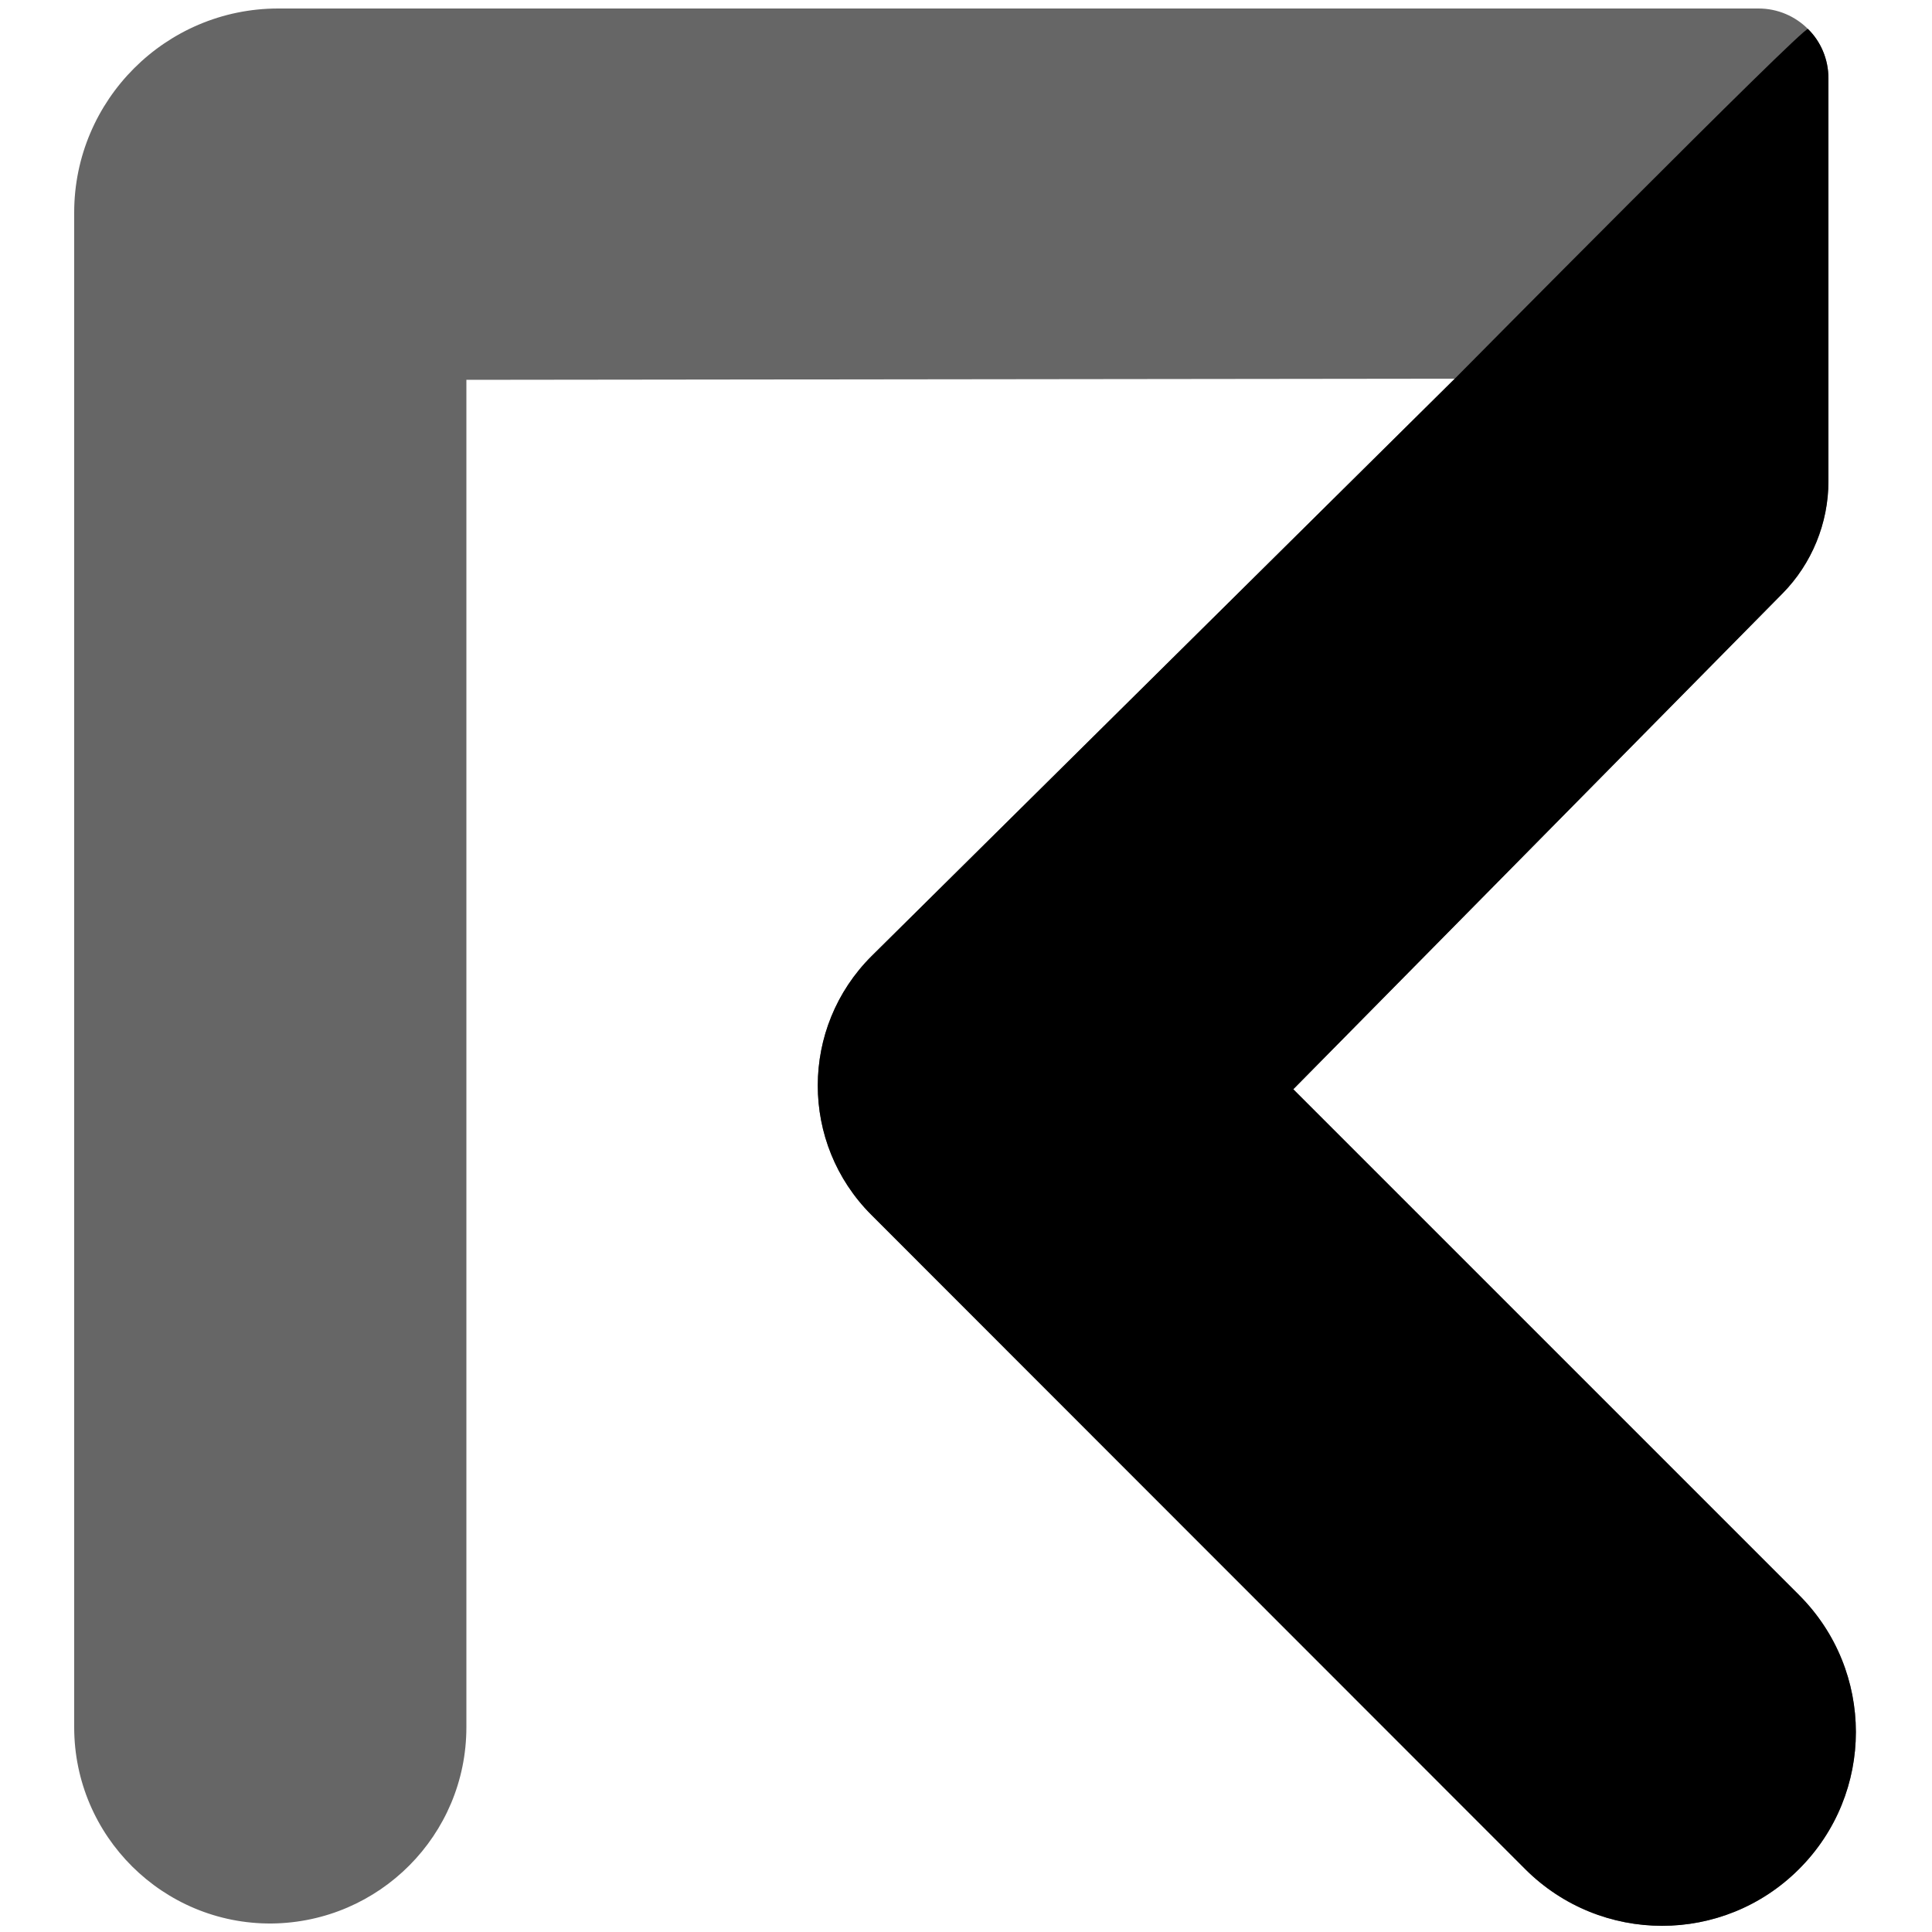
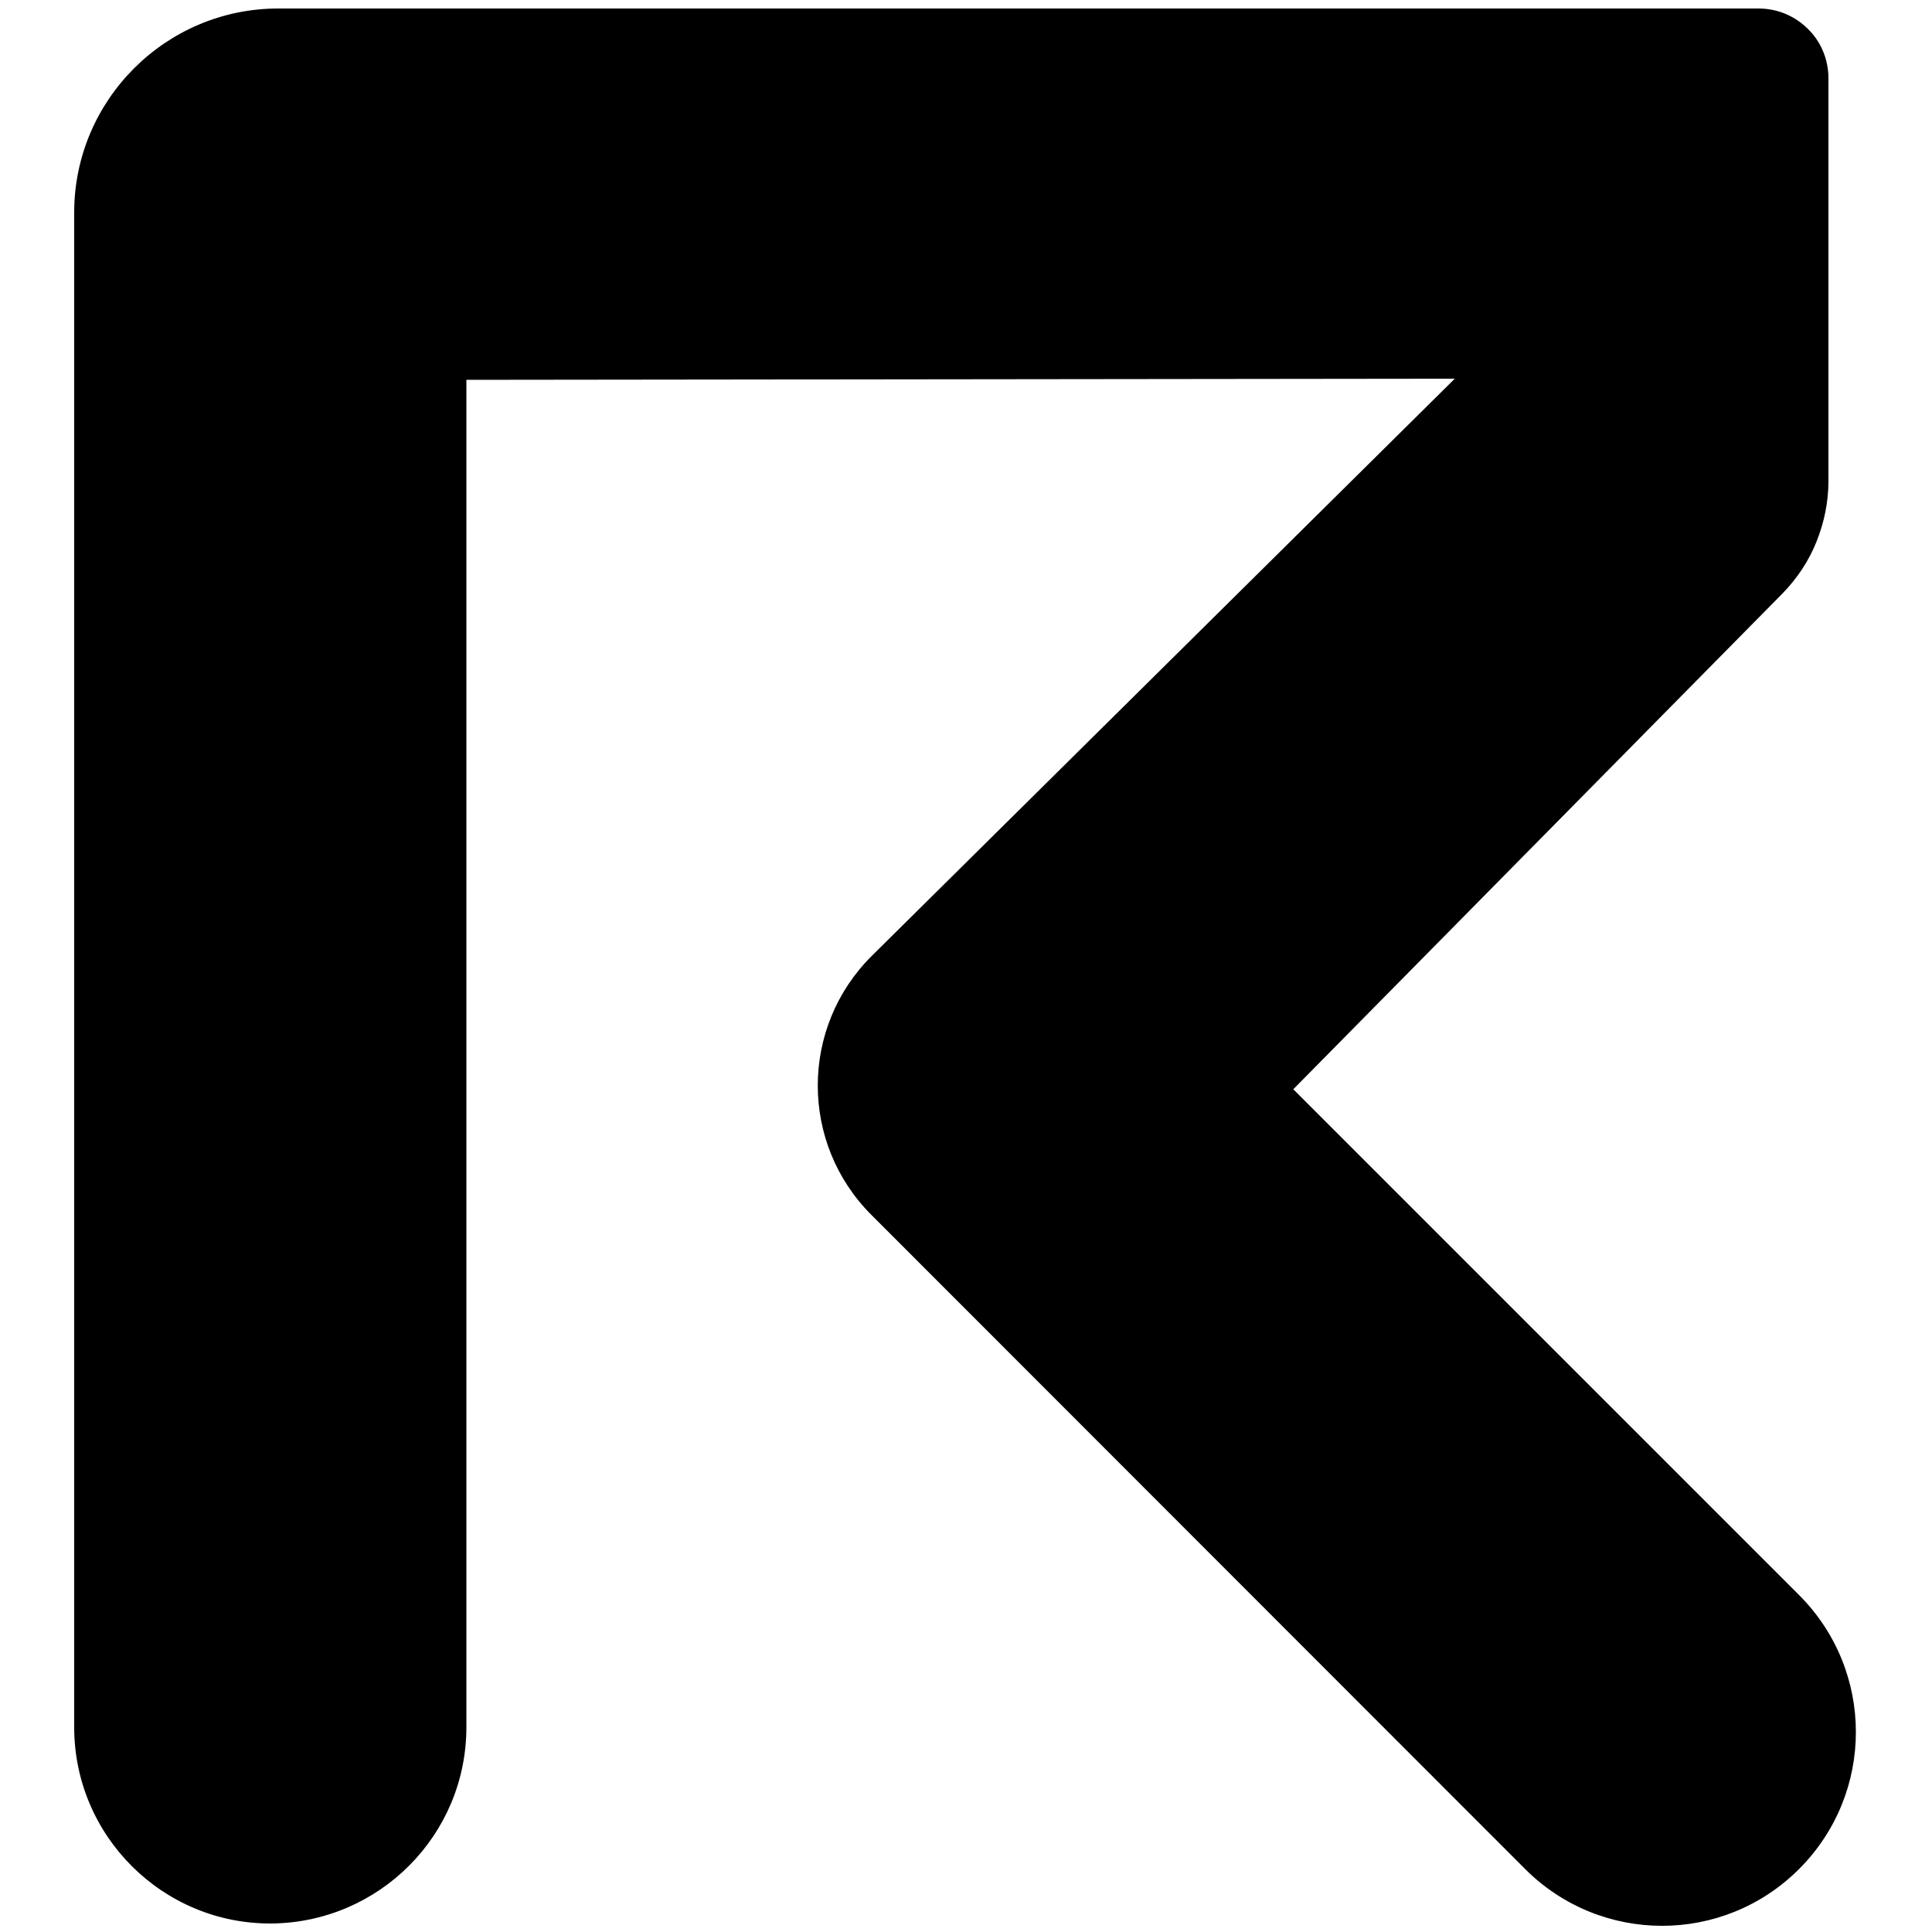
<svg xmlns="http://www.w3.org/2000/svg" version="1.1" id="req" x="0px" y="0px" viewBox="0 0 500 500" style="enable-background:new 0 0 500 500;" xml:space="preserve">
-   <style type="text/css">
- 	.st0{opacity:0.6;}
- </style>
-   <path class="st0" d="M19.2,447V55C19.2,25.9,42.9,2.2,72,2.2h383.1c10,0,18.1,8.1,18.1,18.1v104.2c0,10.9-4.3,21.4-11.9,29.1  L334.7,281.9l130.9,130.9c19.6,19.6,19.6,51.3,0,70.9l0,0c-19.6,19.6-51.3,19.6-70.9,0L225.5,314.4c-18.5-18.5-18.5-48.5,0.1-67  L376.5,98l-255.8,0.3V447c0,27.9-22.5,50.5-50.4,50.8l0,0C42.2,498,19.2,475.2,19.2,447z" />
-   <path d="M467.9,7.5c3.3,3.2,5.3,7.8,5.3,12.8v104.2c0,10.9-4.3,21.4-11.9,29.1L334.7,281.9l130.9,130.9c19.6,19.6,19.6,51.3,0,70.9  l0,0c-19.6,19.6-51.3,19.6-70.9,0L225.5,314.4c-18.5-18.5-18.5-48.5,0.1-67L376.5,98C376.5,98,466.9,6.6,467.9,7.5z" />
+   <path d="M465.6,412.8L334.7,281.9l126.6-128.3c3.8-3.9,6.8-8.4,8.8-13.4c2-5,3.1-10.3,3.1-15.7V20.3c0-5-2-9.6-5.3-12.8  c-3.3-3.3-7.8-5.3-12.8-5.3H72C42.9,2.2,19.2,25.9,19.2,55v392c0,28.2,23,51,51.1,50.8c27.9-0.3,50.4-22.9,50.4-50.8V98.3L376.5,98  L225.6,247.4c-18.6,18.5-18.6,48.5-0.1,67l169.2,169.3c19.6,19.6,51.3,19.6,70.9,0C485.2,464.1,485.2,432.4,465.6,412.8z" />
</svg>
